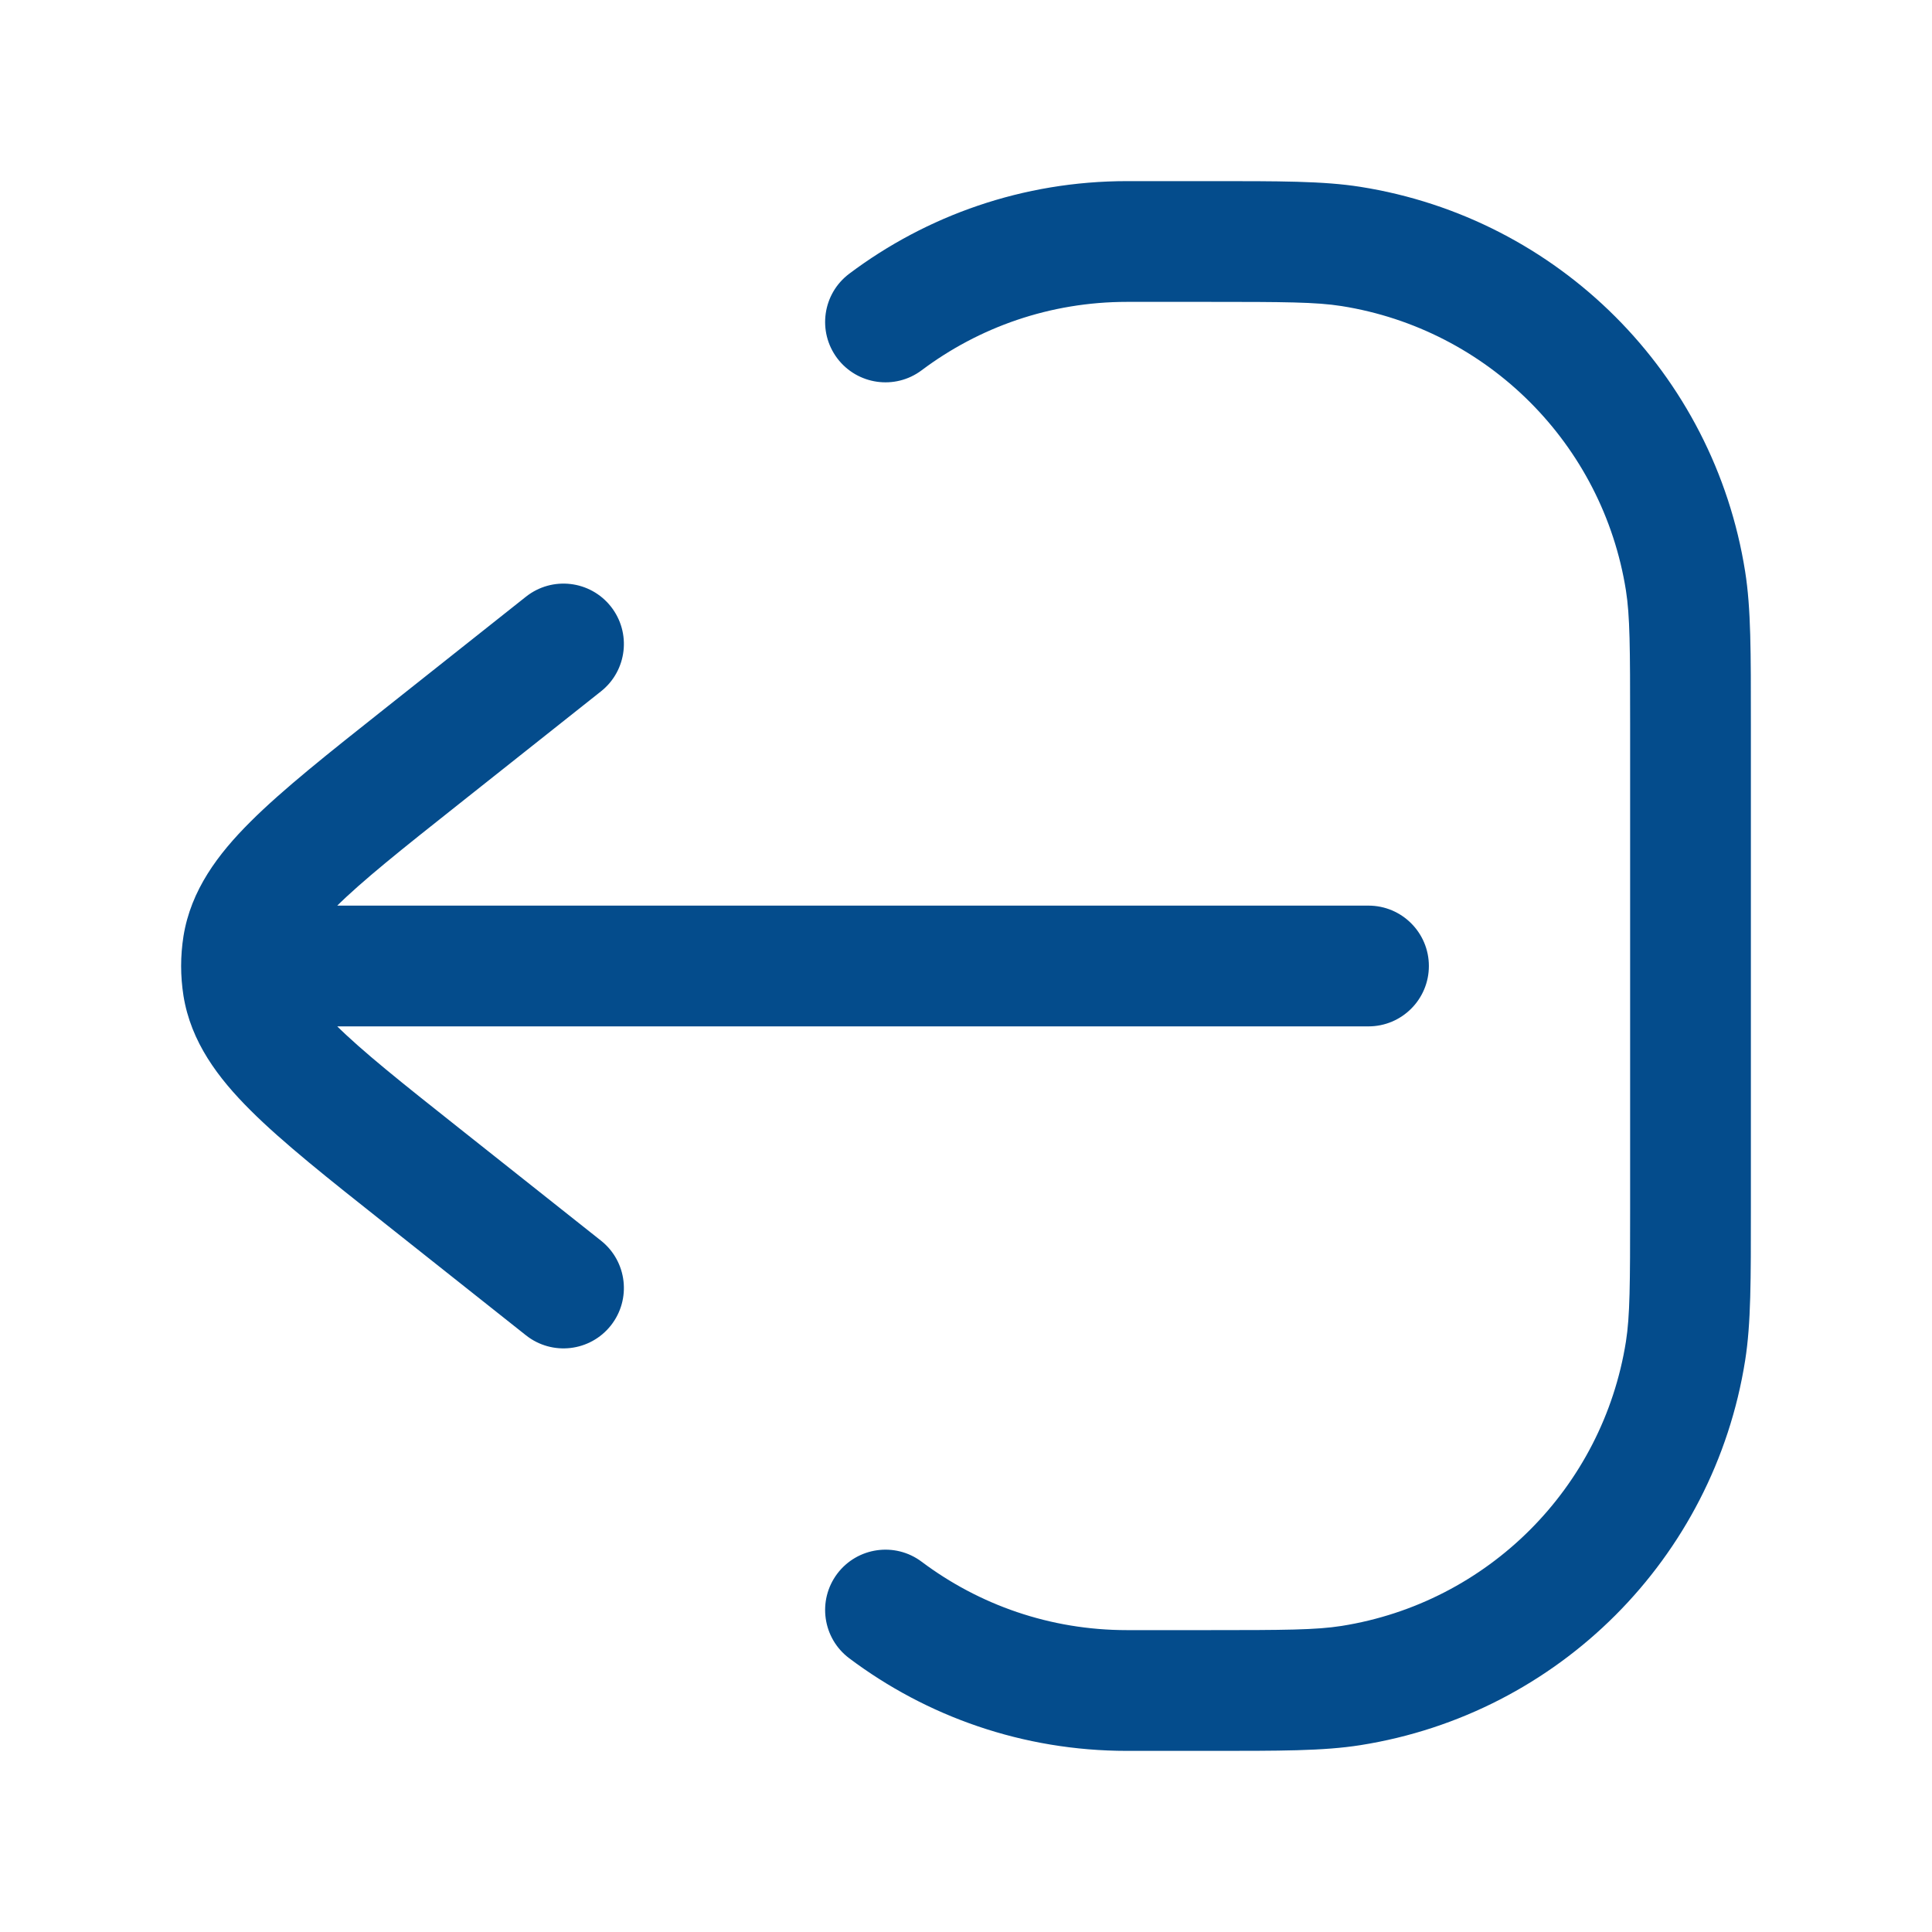
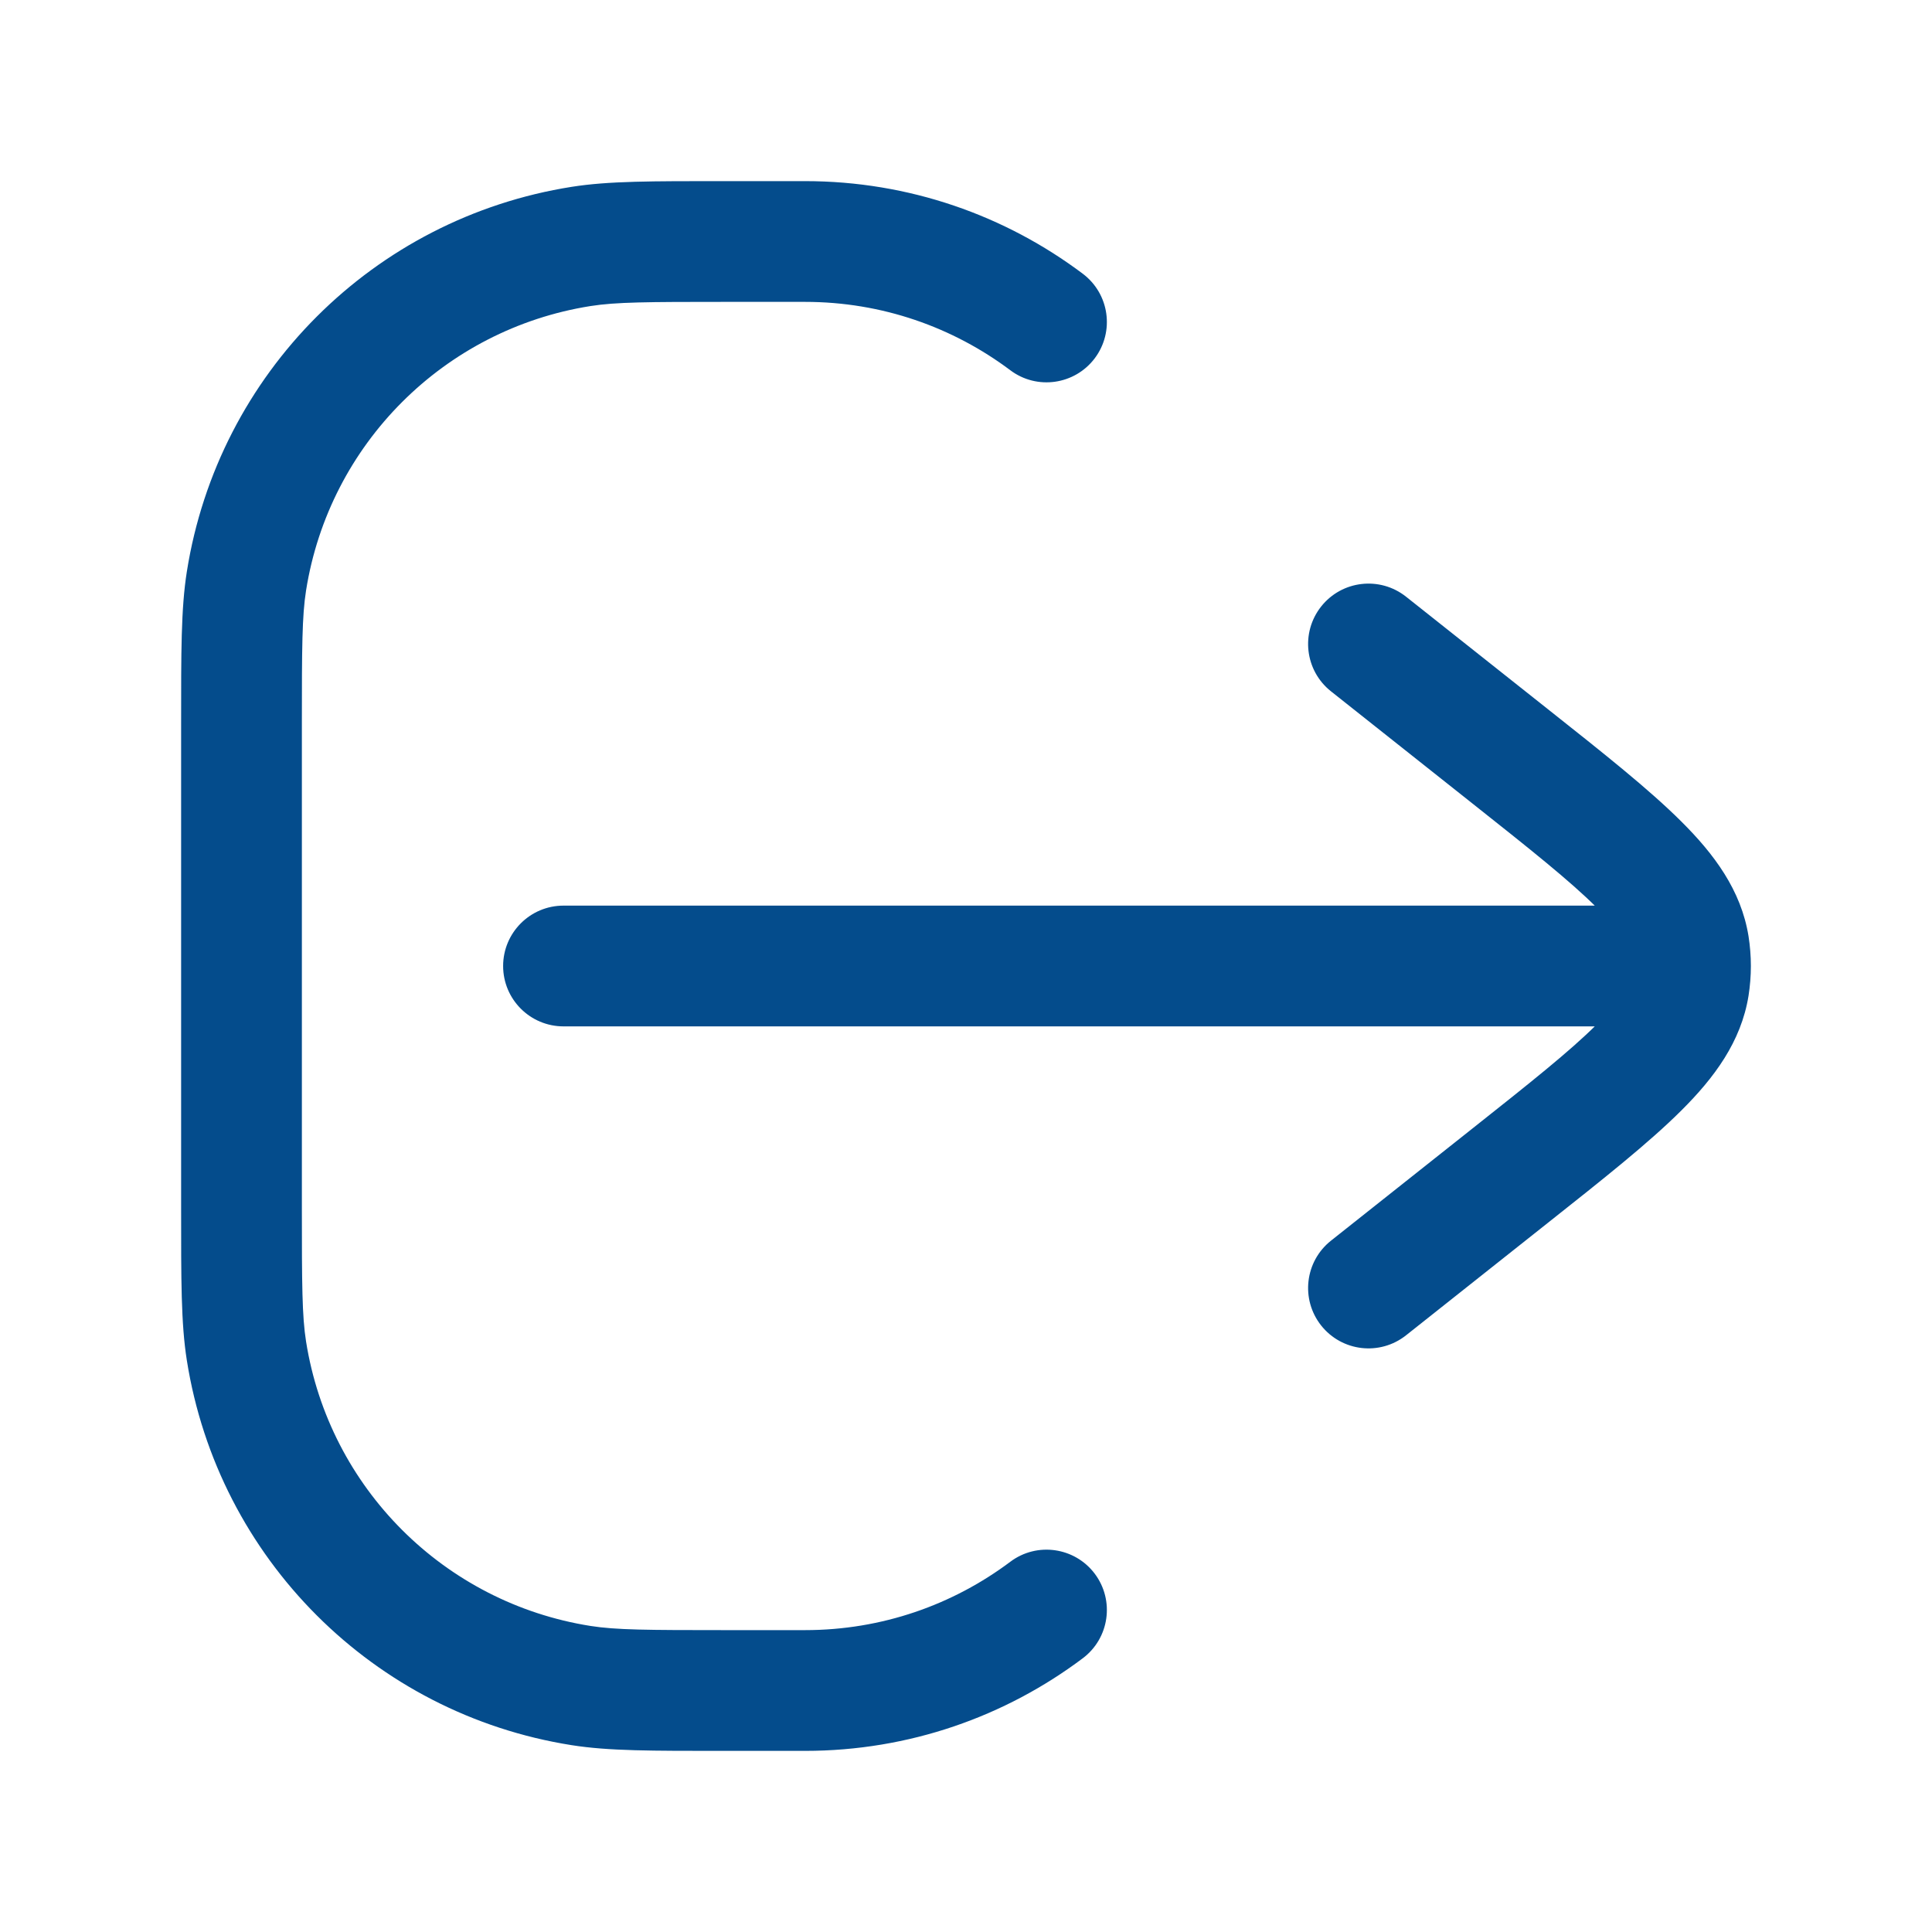
<svg xmlns="http://www.w3.org/2000/svg" width="24" height="24" viewBox="0 0 24 24" fill="none">
-   <path d="M20.938 16.782L21.679 16.899L21.679 16.899L20.938 16.782ZM16.782 20.938L16.665 20.198L16.782 20.938ZM16.782 3.062L16.899 2.321L16.899 2.321L16.782 3.062ZM20.938 7.218L21.679 7.101L21.679 7.101L20.938 7.218ZM10.55 3.4C10.218 3.649 10.152 4.119 10.4 4.45C10.649 4.781 11.119 4.848 11.45 4.599L10.55 3.4ZM11.45 19.401C11.119 19.152 10.649 19.219 10.4 19.55C10.152 19.881 10.218 20.351 10.55 20.6L11.45 19.401ZM17 12.75C17.414 12.75 17.75 12.414 17.75 12C17.75 11.586 17.414 11.25 17 11.25L17 12.75ZM6.534 16.588C6.859 16.845 7.33 16.791 7.588 16.466C7.845 16.141 7.791 15.67 7.466 15.412L6.534 16.588ZM5.237 14.602L4.771 15.19L5.237 14.602ZM5.237 9.398L4.771 8.81L5.237 9.398ZM7.466 8.588C7.791 8.33 7.845 7.859 7.588 7.534C7.33 7.209 6.859 7.155 6.534 7.412L7.466 8.588ZM3.02 12.251L2.279 12.369L2.279 12.369L3.02 12.251ZM3.02 11.749L2.279 11.631L2.279 11.631L3.02 11.749ZM14 3.75L15 3.75L15 2.25L14 2.25L14 3.75ZM20.25 9L20.25 15L21.75 15L21.75 9L20.25 9ZM15 20.25L14 20.25L14 21.75L15 21.75L15 20.25ZM20.25 15C20.25 15.958 20.248 16.349 20.198 16.665L21.679 16.899C21.752 16.438 21.75 15.9 21.75 15L20.25 15ZM15 21.75C15.9 21.75 16.438 21.752 16.899 21.679L16.665 20.198C16.349 20.248 15.958 20.25 15 20.25L15 21.75ZM20.198 16.665C19.91 18.483 18.483 19.91 16.665 20.198L16.899 21.679C19.36 21.29 21.29 19.36 21.679 16.899L20.198 16.665ZM15 3.75C15.958 3.75 16.349 3.752 16.665 3.802L16.899 2.321C16.438 2.248 15.9 2.25 15 2.25L15 3.75ZM21.75 9C21.75 8.1 21.752 7.562 21.679 7.101L20.198 7.335C20.248 7.651 20.25 8.042 20.25 9L21.75 9ZM16.665 3.802C18.483 4.09 19.91 5.517 20.198 7.335L21.679 7.101C21.29 4.64 19.36 2.71 16.899 2.321L16.665 3.802ZM14 2.25C12.706 2.25 11.511 2.678 10.55 3.4L11.45 4.599C12.161 4.066 13.042 3.75 14 3.75L14 2.25ZM14 20.25C13.042 20.25 12.161 19.934 11.45 19.401L10.55 20.6C11.511 21.322 12.706 21.75 14 21.75L14 20.25ZM17 11.25L4 11.25L4 12.75L17 12.75L17 11.25ZM7.466 15.412L5.703 14.014L4.771 15.19L6.534 16.588L7.466 15.412ZM5.703 9.986L7.466 8.588L6.534 7.412L4.771 8.81L5.703 9.986ZM5.703 14.014C4.986 13.446 4.499 13.058 4.171 12.732C3.847 12.409 3.777 12.239 3.761 12.133L2.279 12.369C2.371 12.942 2.707 13.39 3.113 13.794C3.515 14.195 4.082 14.644 4.771 15.19L5.703 14.014ZM4.771 8.81C4.082 9.356 3.515 9.805 3.113 10.206C2.707 10.61 2.371 11.058 2.279 11.631L3.761 11.867C3.777 11.761 3.847 11.591 4.171 11.268C4.499 10.942 4.986 10.554 5.703 9.986L4.771 8.81ZM3.761 12.133C3.753 12.088 3.75 12.044 3.75 12L2.25 12C2.25 12.123 2.26 12.247 2.279 12.369L3.761 12.133ZM3.75 12C3.75 11.956 3.753 11.912 3.761 11.867L2.279 11.631C2.26 11.753 2.25 11.877 2.25 12L3.75 12ZM4 11.25L3 11.25L3 12.75L4 12.75L4 11.25Z" fill="#044C8C" />
+   <path d="M3.062 16.782L2.321 16.899L2.321 16.899L3.062 16.782ZM7.218 20.938L7.335 20.198L7.218 20.938ZM7.218 3.062L7.101 2.321L7.101 2.321L7.218 3.062ZM3.062 7.218L2.321 7.101L2.321 7.101L3.062 7.218ZM13.45 3.4C13.782 3.649 13.848 4.119 13.6 4.45C13.351 4.781 12.881 4.848 12.55 4.599L13.45 3.4ZM12.55 19.401C12.881 19.152 13.351 19.219 13.6 19.55C13.848 19.881 13.782 20.351 13.45 20.6L12.55 19.401ZM7 12.75C6.586 12.75 6.25 12.414 6.25 12C6.25 11.586 6.586 11.25 7 11.25L7 12.75ZM17.466 16.588C17.141 16.845 16.67 16.791 16.412 16.466C16.155 16.141 16.209 15.67 16.534 15.412L17.466 16.588ZM18.763 14.602L19.229 15.19L18.763 14.602ZM18.763 9.398L19.229 8.81L18.763 9.398ZM16.534 8.588C16.209 8.33 16.155 7.859 16.412 7.534C16.67 7.209 17.141 7.155 17.466 7.412L16.534 8.588ZM20.98 12.251L21.721 12.369L21.721 12.369L20.98 12.251ZM20.98 11.749L21.721 11.631L21.721 11.631L20.98 11.749ZM10 3L10 3.75L9 3.75L9 3L9 2.25L10 2.25L10 3ZM3 9L3.75 9L3.75 15L3 15L2.25 15L2.25 9L3 9ZM9 21L9 20.25L10 20.25L10 21L10 21.75L9 21.75L9 21ZM3 15L3.75 15C3.75 15.958 3.752 16.349 3.802 16.665L3.062 16.782L2.321 16.899C2.248 16.438 2.25 15.9 2.25 15L3 15ZM9 21L9 21.75C8.1 21.75 7.562 21.752 7.101 21.679L7.218 20.938L7.335 20.198C7.651 20.248 8.042 20.25 9 20.25L9 21ZM3.062 16.782L3.802 16.665C4.09 18.483 5.517 19.91 7.335 20.198L7.218 20.938L7.101 21.679C4.64 21.29 2.71 19.36 2.321 16.899L3.062 16.782ZM9 3L9 3.75C8.042 3.75 7.651 3.752 7.335 3.802L7.218 3.062L7.101 2.321C7.562 2.248 8.1 2.25 9 2.25L9 3ZM3 9L2.25 9C2.25 8.1 2.248 7.562 2.321 7.101L3.062 7.218L3.802 7.335C3.752 7.651 3.75 8.042 3.75 9L3 9ZM7.218 3.062L7.335 3.802C5.517 4.09 4.09 5.517 3.802 7.335L3.062 7.218L2.321 7.101C2.71 4.64 4.64 2.71 7.101 2.321L7.218 3.062ZM10 3L10 2.25C11.294 2.25 12.489 2.678 13.45 3.4L13 4L12.55 4.599C11.839 4.066 10.958 3.75 10 3.75L10 3ZM10 21L10 20.25C10.958 20.25 11.839 19.934 12.55 19.401L13 20L13.45 20.6C12.489 21.322 11.294 21.75 10 21.75L10 21ZM7 12L7 11.25L20 11.25L20 12L20 12.75L7 12.75L7 12ZM17 16L16.534 15.412L18.297 14.014L18.763 14.602L19.229 15.19L17.466 16.588L17 16ZM18.763 9.398L18.297 9.986L16.534 8.588L17 8L17.466 7.412L19.229 8.81L18.763 9.398ZM18.763 14.602L18.297 14.014C19.014 13.446 19.501 13.058 19.829 12.732C20.153 12.409 20.223 12.239 20.239 12.133L20.98 12.251L21.721 12.369C21.629 12.942 21.293 13.39 20.887 13.794C20.485 14.195 19.918 14.644 19.229 15.19L18.763 14.602ZM18.763 9.398L19.229 8.81C19.918 9.356 20.485 9.805 20.887 10.206C21.293 10.61 21.629 11.058 21.721 11.631L20.98 11.749L20.239 11.867C20.223 11.761 20.153 11.591 19.829 11.268C19.501 10.942 19.014 10.554 18.297 9.986L18.763 9.398ZM20.98 12.251L20.239 12.133C20.247 12.088 20.25 12.044 20.25 12L21 12L21.75 12C21.75 12.123 21.74 12.247 21.721 12.369L20.98 12.251ZM21 12L20.25 12C20.25 11.956 20.247 11.912 20.239 11.867L20.98 11.749L21.721 11.631C21.74 11.753 21.75 11.877 21.75 12L21 12ZM20 12L20 11.25L21 11.25L21 12L21 12.75L20 12.75L20 12Z" fill="#044C8C" />
</svg>
